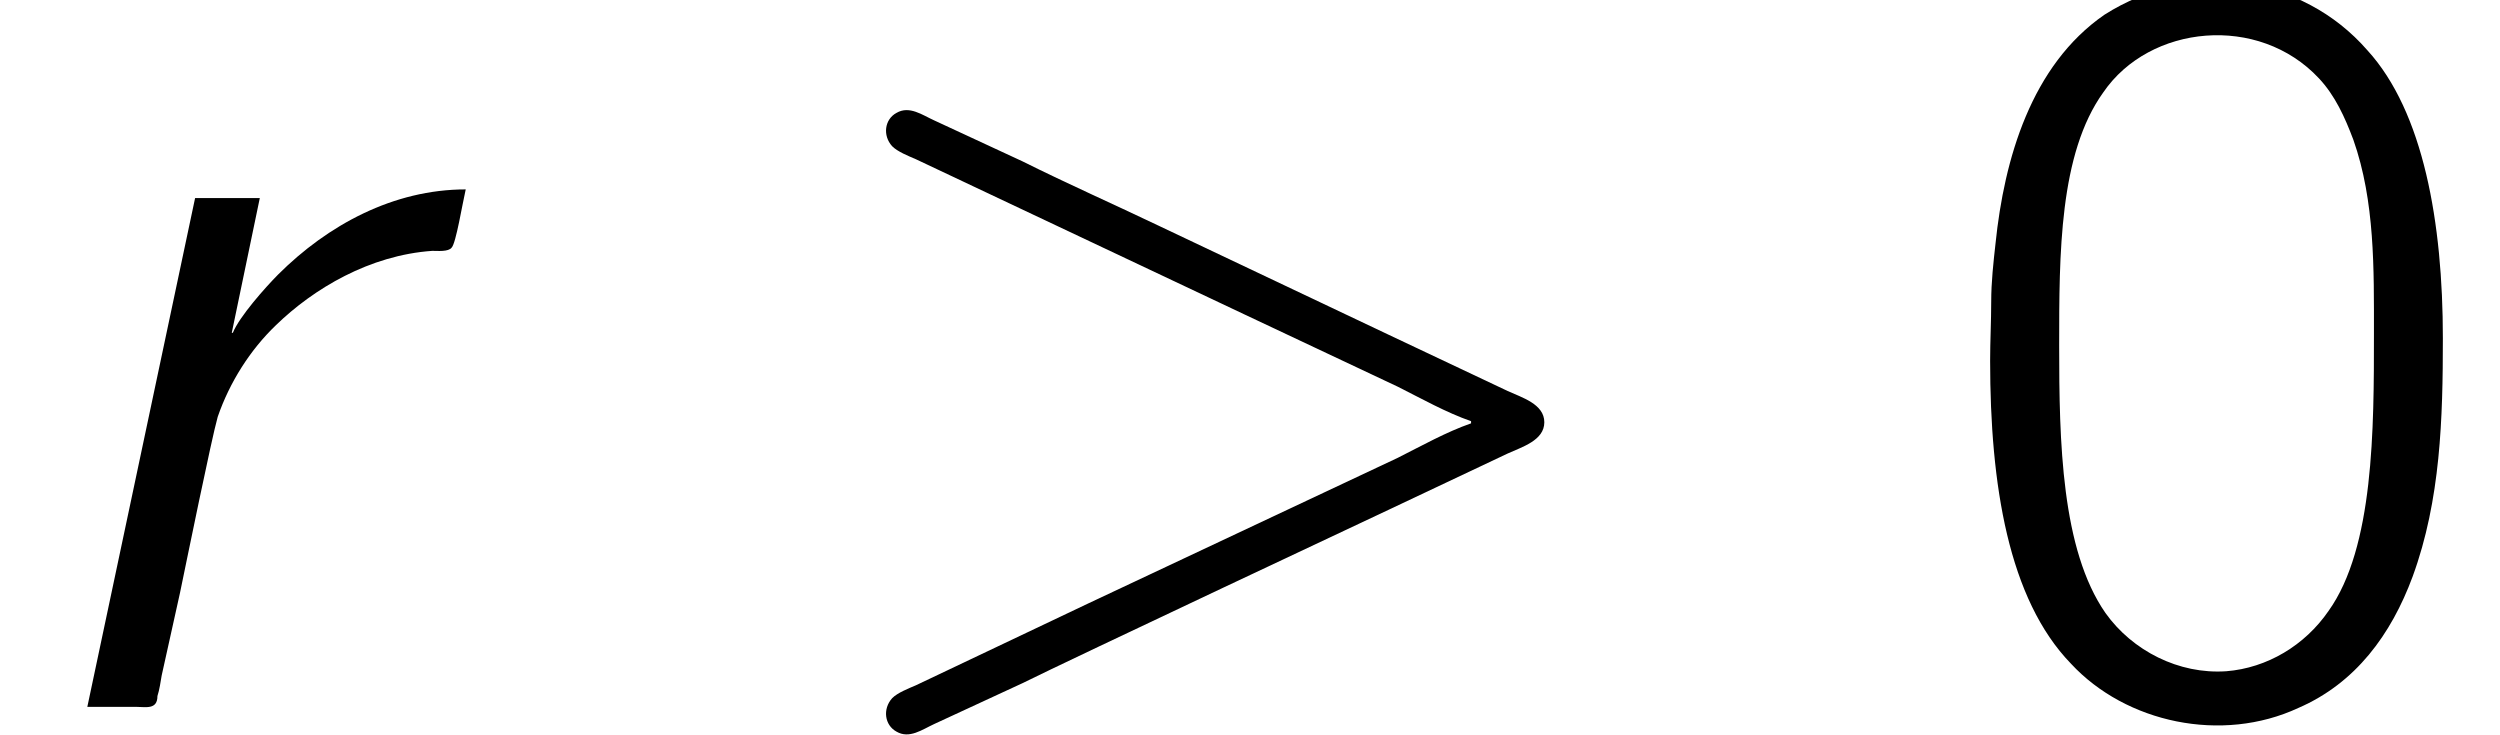
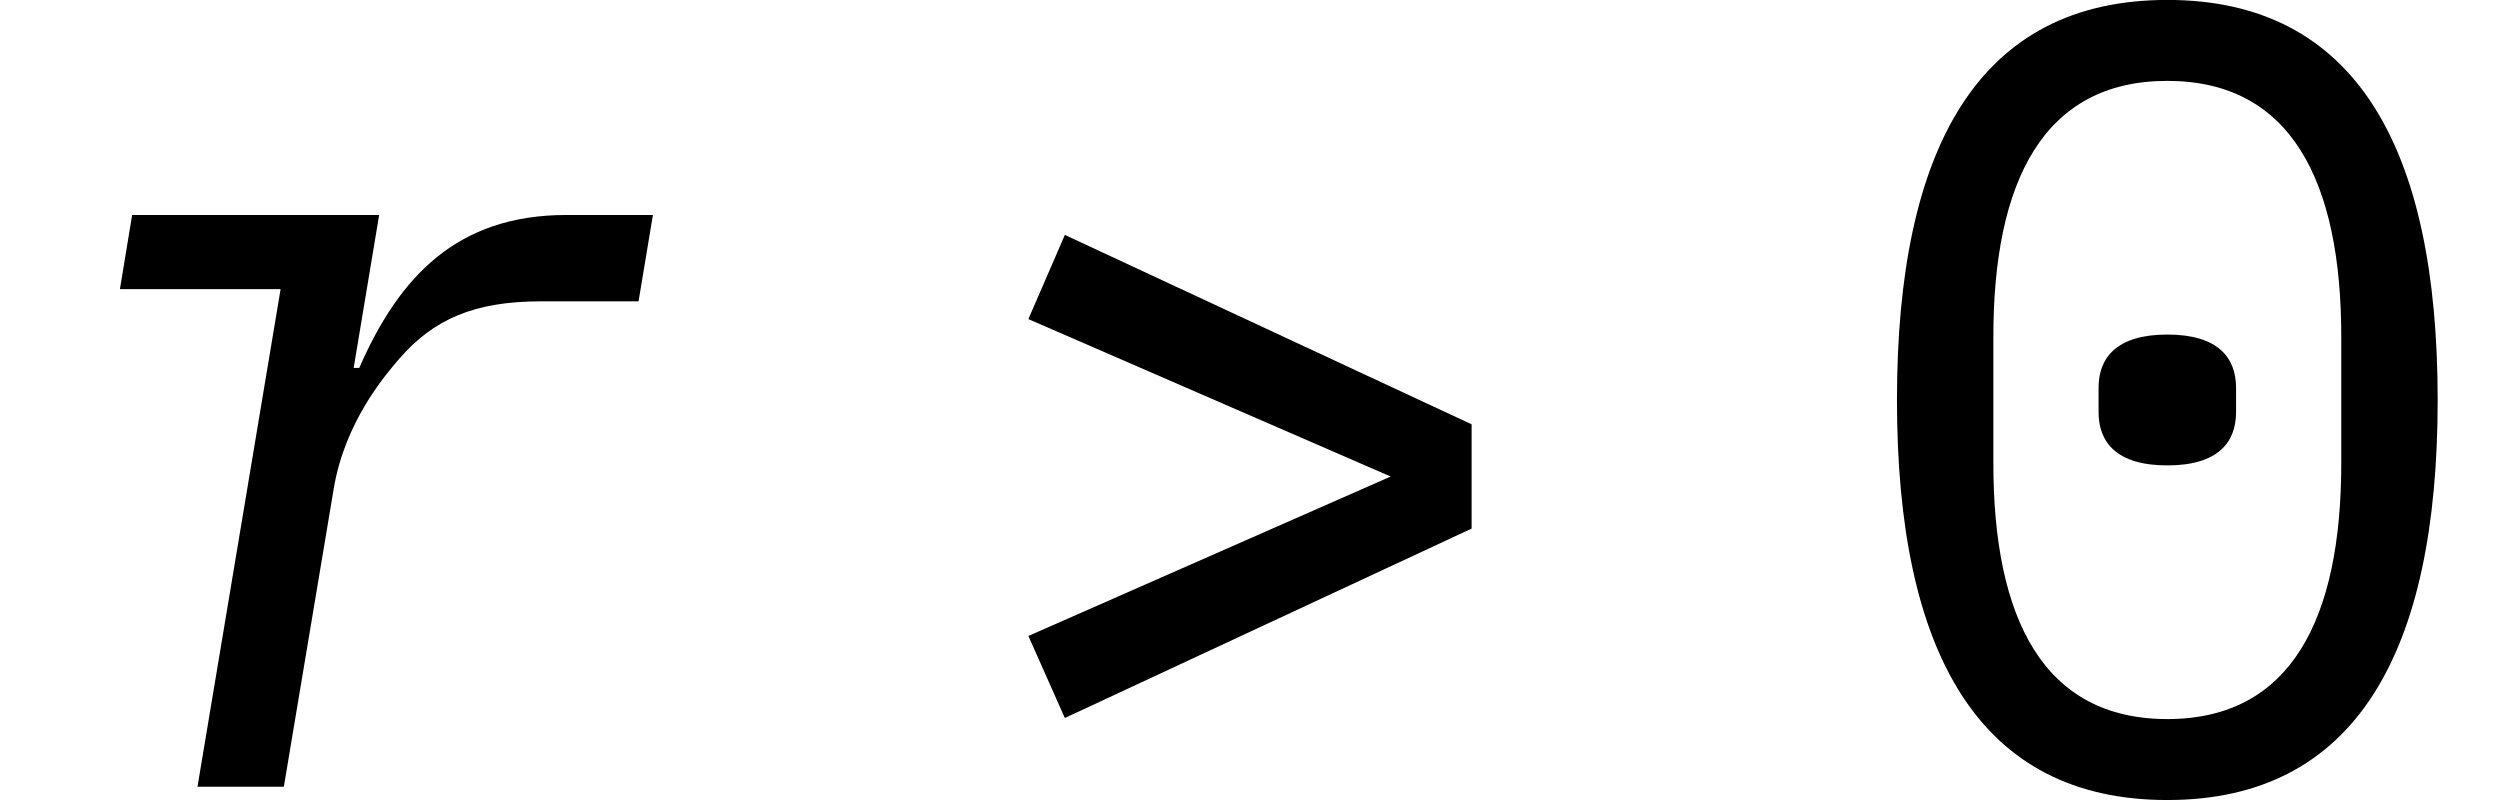
- <svg xmlns="http://www.w3.org/2000/svg" xmlns:xlink="http://www.w3.org/1999/xlink" style="width:2.319em;height:0.681em;vertical-align:-0.025em" fill="currentColor" aria-hidden="true" version="1.1" viewBox="-72 -72 23.104 6.782">
+ <svg xmlns="http://www.w3.org/2000/svg" xmlns:xlink="http://www.w3.org/1999/xlink" style="width:2.256em;height:0.722em;vertical-align:-0.012em" fill="currentColor" aria-hidden="true" version="1.1" viewBox="-72 -72 22.472 7.193">
  <defs>
-     <path id="g3-62" d="M6.237-2.64V-2.62C6.007-2.54 5.778-2.411 5.559-2.301L2.7-.956L1.106-.199C1.036-.169 .936-.13 .887-.08C.797 .02 .817 .169 .927 .229C1.046 .299 1.166 .209 1.275 .159L2.092-.219C2.511-.428 5.479-1.823 5.479-1.823L6.575-2.341C6.705-2.401 6.914-2.461 6.914-2.63S6.705-2.859 6.575-2.919L5.479-3.437L3.357-4.443C2.939-4.643 2.511-4.832 2.092-5.041L1.275-5.42C1.166-5.469 1.046-5.559 .927-5.489C.817-5.43 .797-5.28 .887-5.181C.936-5.131 1.036-5.091 1.106-5.061L4.144-3.626L5.559-2.959C5.778-2.849 6.007-2.72 6.237-2.64Z" />
-     <path id="g3-114" d="M2.152-3.457H2.142L2.401-4.702H1.803L.807 0H1.255C1.345 0 1.455 .03 1.455-.1C1.474-.159 1.484-.229 1.494-.289L1.664-1.056C1.724-1.345 1.953-2.471 2.012-2.68C2.122-2.999 2.311-3.298 2.55-3.527C2.899-3.866 3.417-4.174 3.995-4.214C4.045-4.214 4.144-4.204 4.174-4.244C4.214-4.284 4.274-4.653 4.304-4.782C3.636-4.782 3.029-4.453 2.57-3.995C2.451-3.875 2.212-3.606 2.152-3.457Z" />
-     <path id="g5-48" d="M1.574-6.396C.897-5.928 .648-5.061 .568-4.284C.548-4.105 .528-3.925 .528-3.746S.518-3.377 .518-3.198C.518-2.052 .687-.996 1.265-.399C1.773 .149 2.66 .339 3.367 .01C3.895-.219 4.224-.667 4.423-1.205C4.682-1.913 4.702-2.67 4.702-3.407C4.702-4.473 4.523-5.499 4.005-6.067C3.397-6.765 2.371-6.904 1.574-6.396ZM3.557-5.808C3.706-5.649 3.796-5.45 3.875-5.24C4.075-4.672 4.065-4.045 4.065-3.447C4.065-2.57 4.065-1.474 3.646-.887C3.427-.568 3.078-.359 2.7-.329C2.262-.299 1.833-.518 1.584-.867C1.176-1.455 1.156-2.451 1.156-3.337C1.156-4.184 1.156-5.111 1.564-5.679C1.993-6.306 2.999-6.406 3.557-5.808Z" />
+     <path id="g0-56" d="M2.152 .086C3.371 .086 3.902-.868 3.902-2.503S3.371-5.093 2.152-5.093S.402-4.139 .402-2.503S.933 .086 2.152 .086ZM2.152-.438C1.349-.438 1.026-1.09 1.026-2.095V-2.912C1.026-3.917 1.349-4.569 2.152-4.569S3.278-3.917 3.278-2.912V-2.095C3.278-1.09 2.955-.438 2.152-.438ZM2.152-2.08C2.482-2.08 2.597-2.231 2.597-2.425V-2.582C2.597-2.776 2.482-2.927 2.152-2.927S1.707-2.776 1.707-2.582V-2.425C1.707-2.231 1.822-2.08 2.152-2.08Z" />
+     <path id="g1-21" d="M1.836 0L2.159-1.93C2.231-2.36 2.489-2.661 2.582-2.769C2.805-3.027 3.07-3.142 3.5-3.142H4.132L4.225-3.701H3.665C2.955-3.701 2.582-3.3 2.324-2.711H2.288L2.453-3.701H.854L.775-3.221H1.815L1.277 0H1.836Z" />
+     <path id="g2-31" d="M.595-3.572L.359-3.027L2.704-2.008L.359-.976L.595-.445L3.228-1.671V-2.346L.595-3.572Z" />
+     <use id="g3-56" xlink:href="#g0-56" transform="scale(1.388889)" />
+     <use id="g4-21" xlink:href="#g1-21" transform="scale(1.388889)" />
+     <use id="g5-31" xlink:href="#g2-31" transform="scale(1.388889)" />
  </defs>
-   <g id="page16">
-     <use x="-72" y="-65.469" xlink:href="#g3-114" />
-     <use x="-64.642" y="-65.469" xlink:href="#g3-62" />
-     <use x="-54.126" y="-65.469" xlink:href="#g5-48" />
+   <g id="page15">
+     <use x="-72" y="-64.927" xlink:href="#g4-21" />
+     <use x="-63.255" y="-64.927" xlink:href="#g5-31" />
+     <use x="-55.506" y="-64.927" xlink:href="#g3-56" />
  </g>
</svg>
